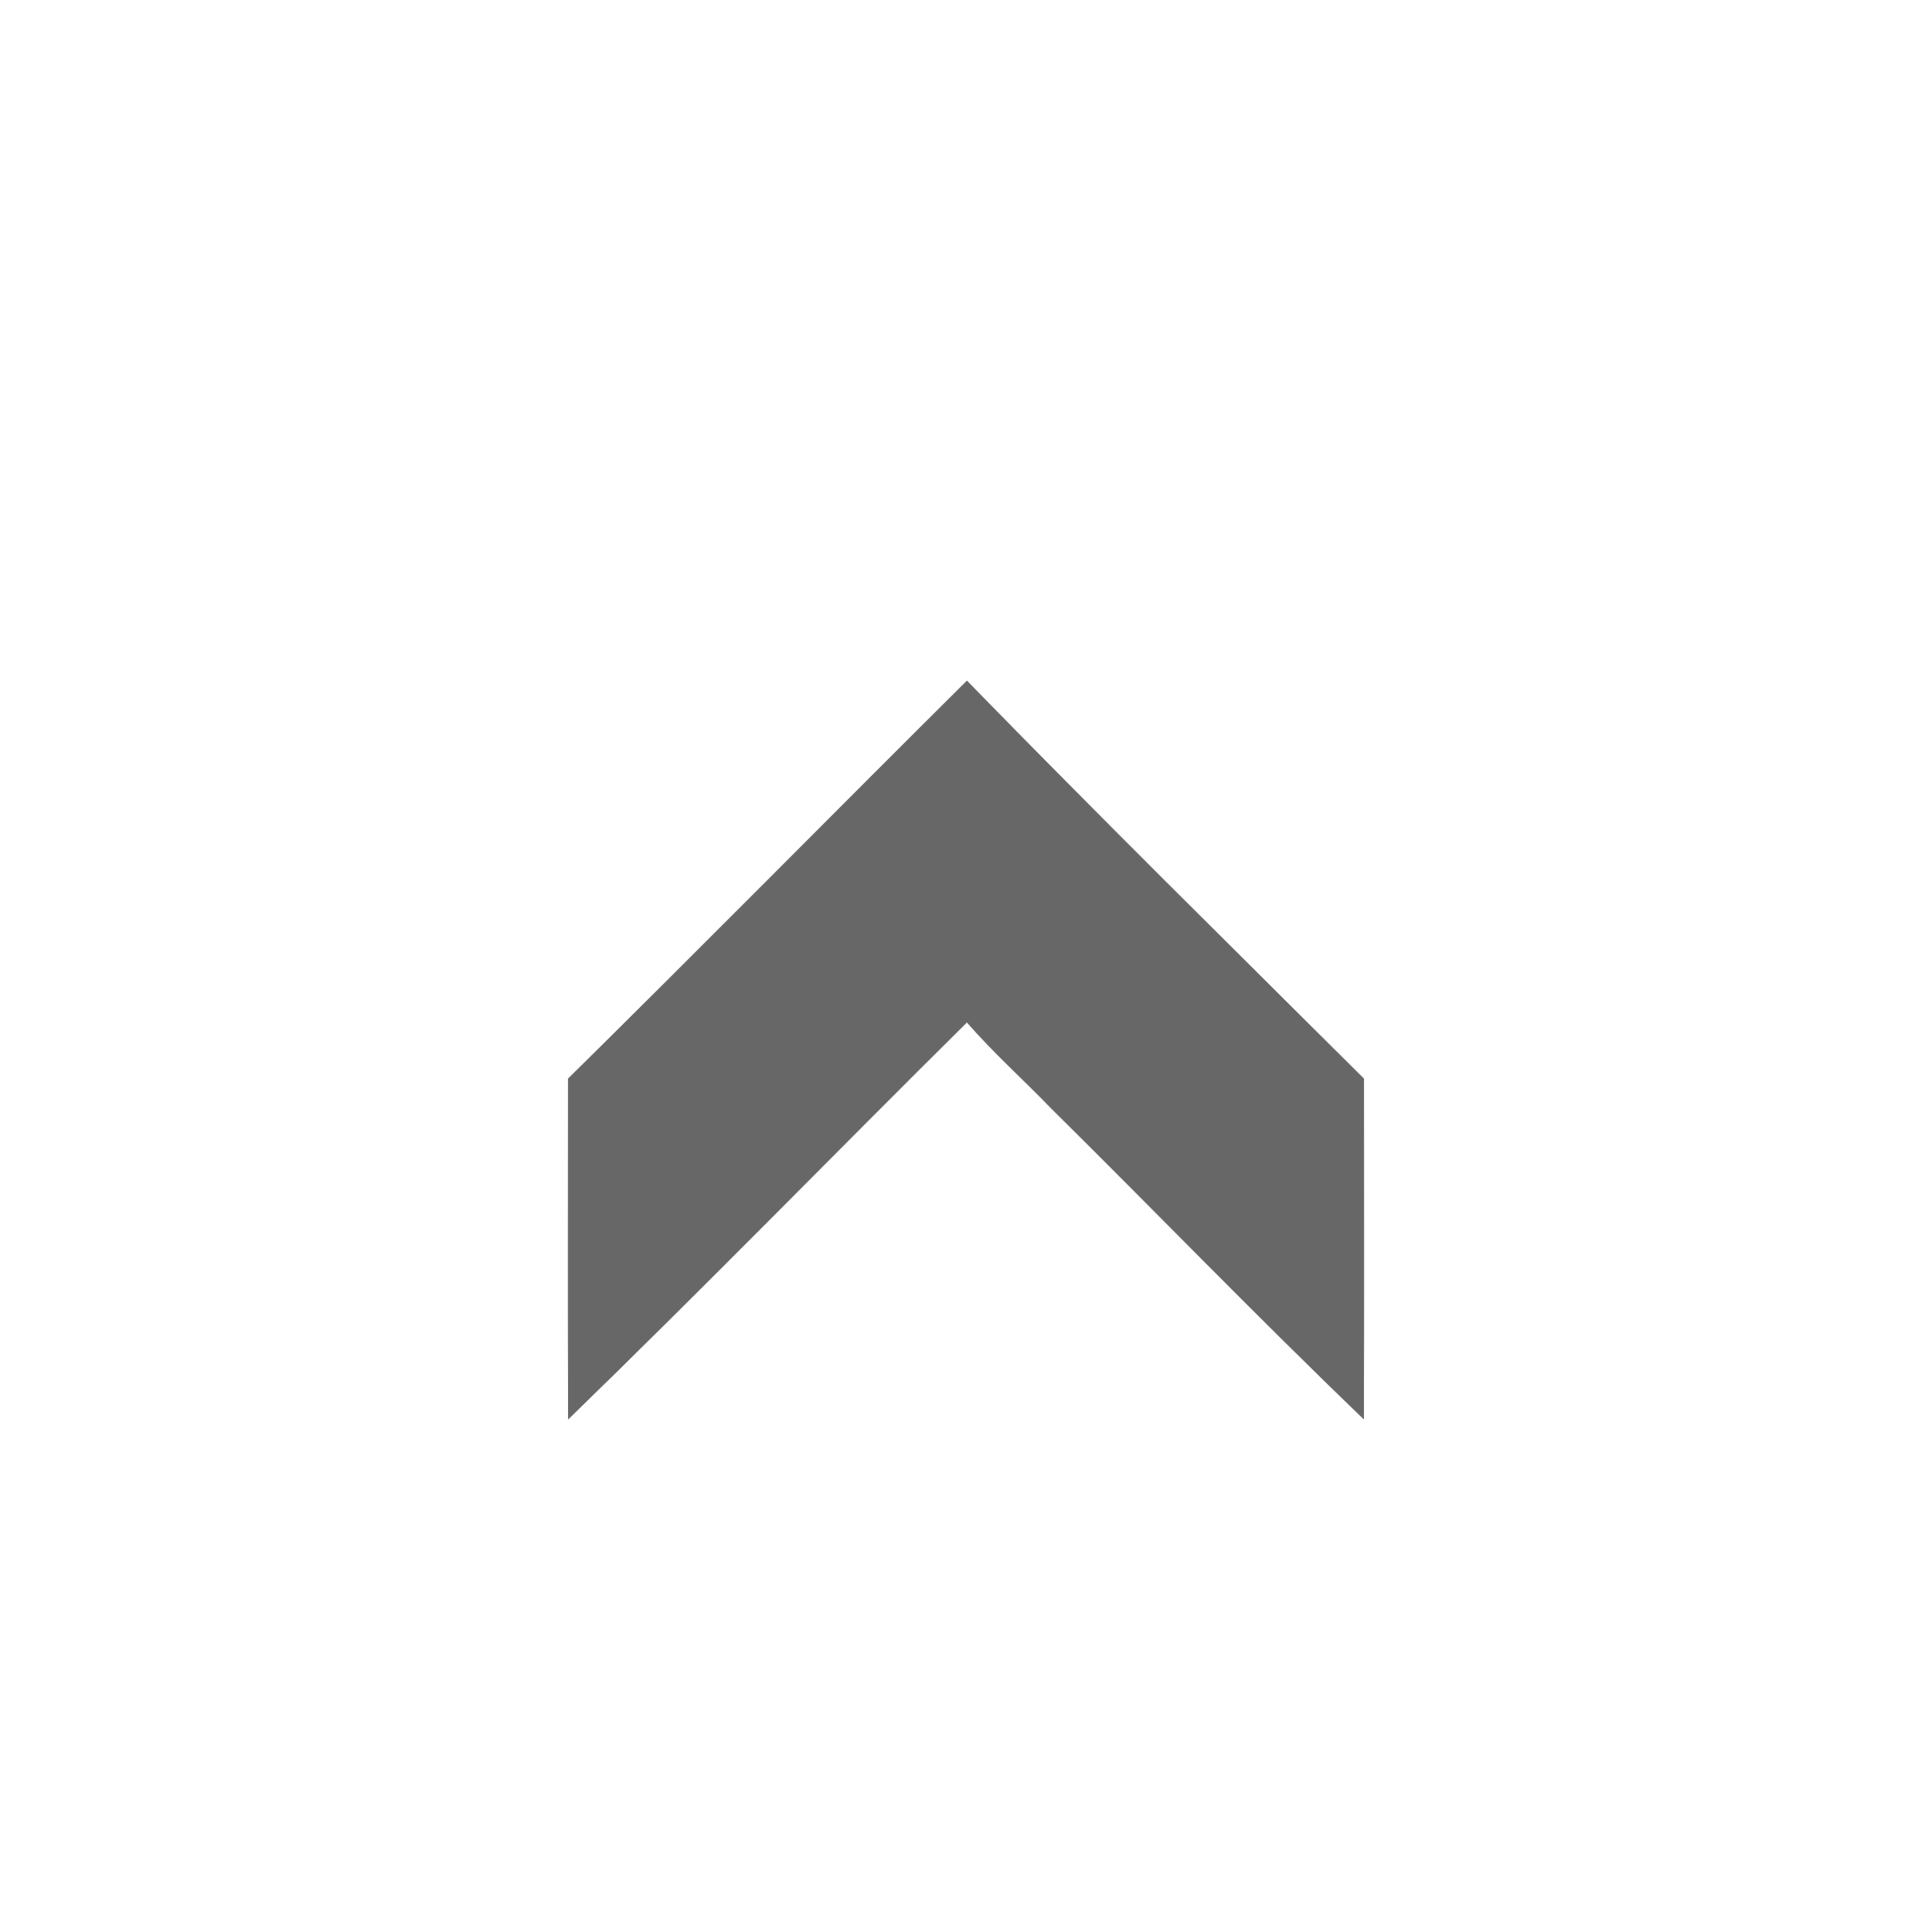
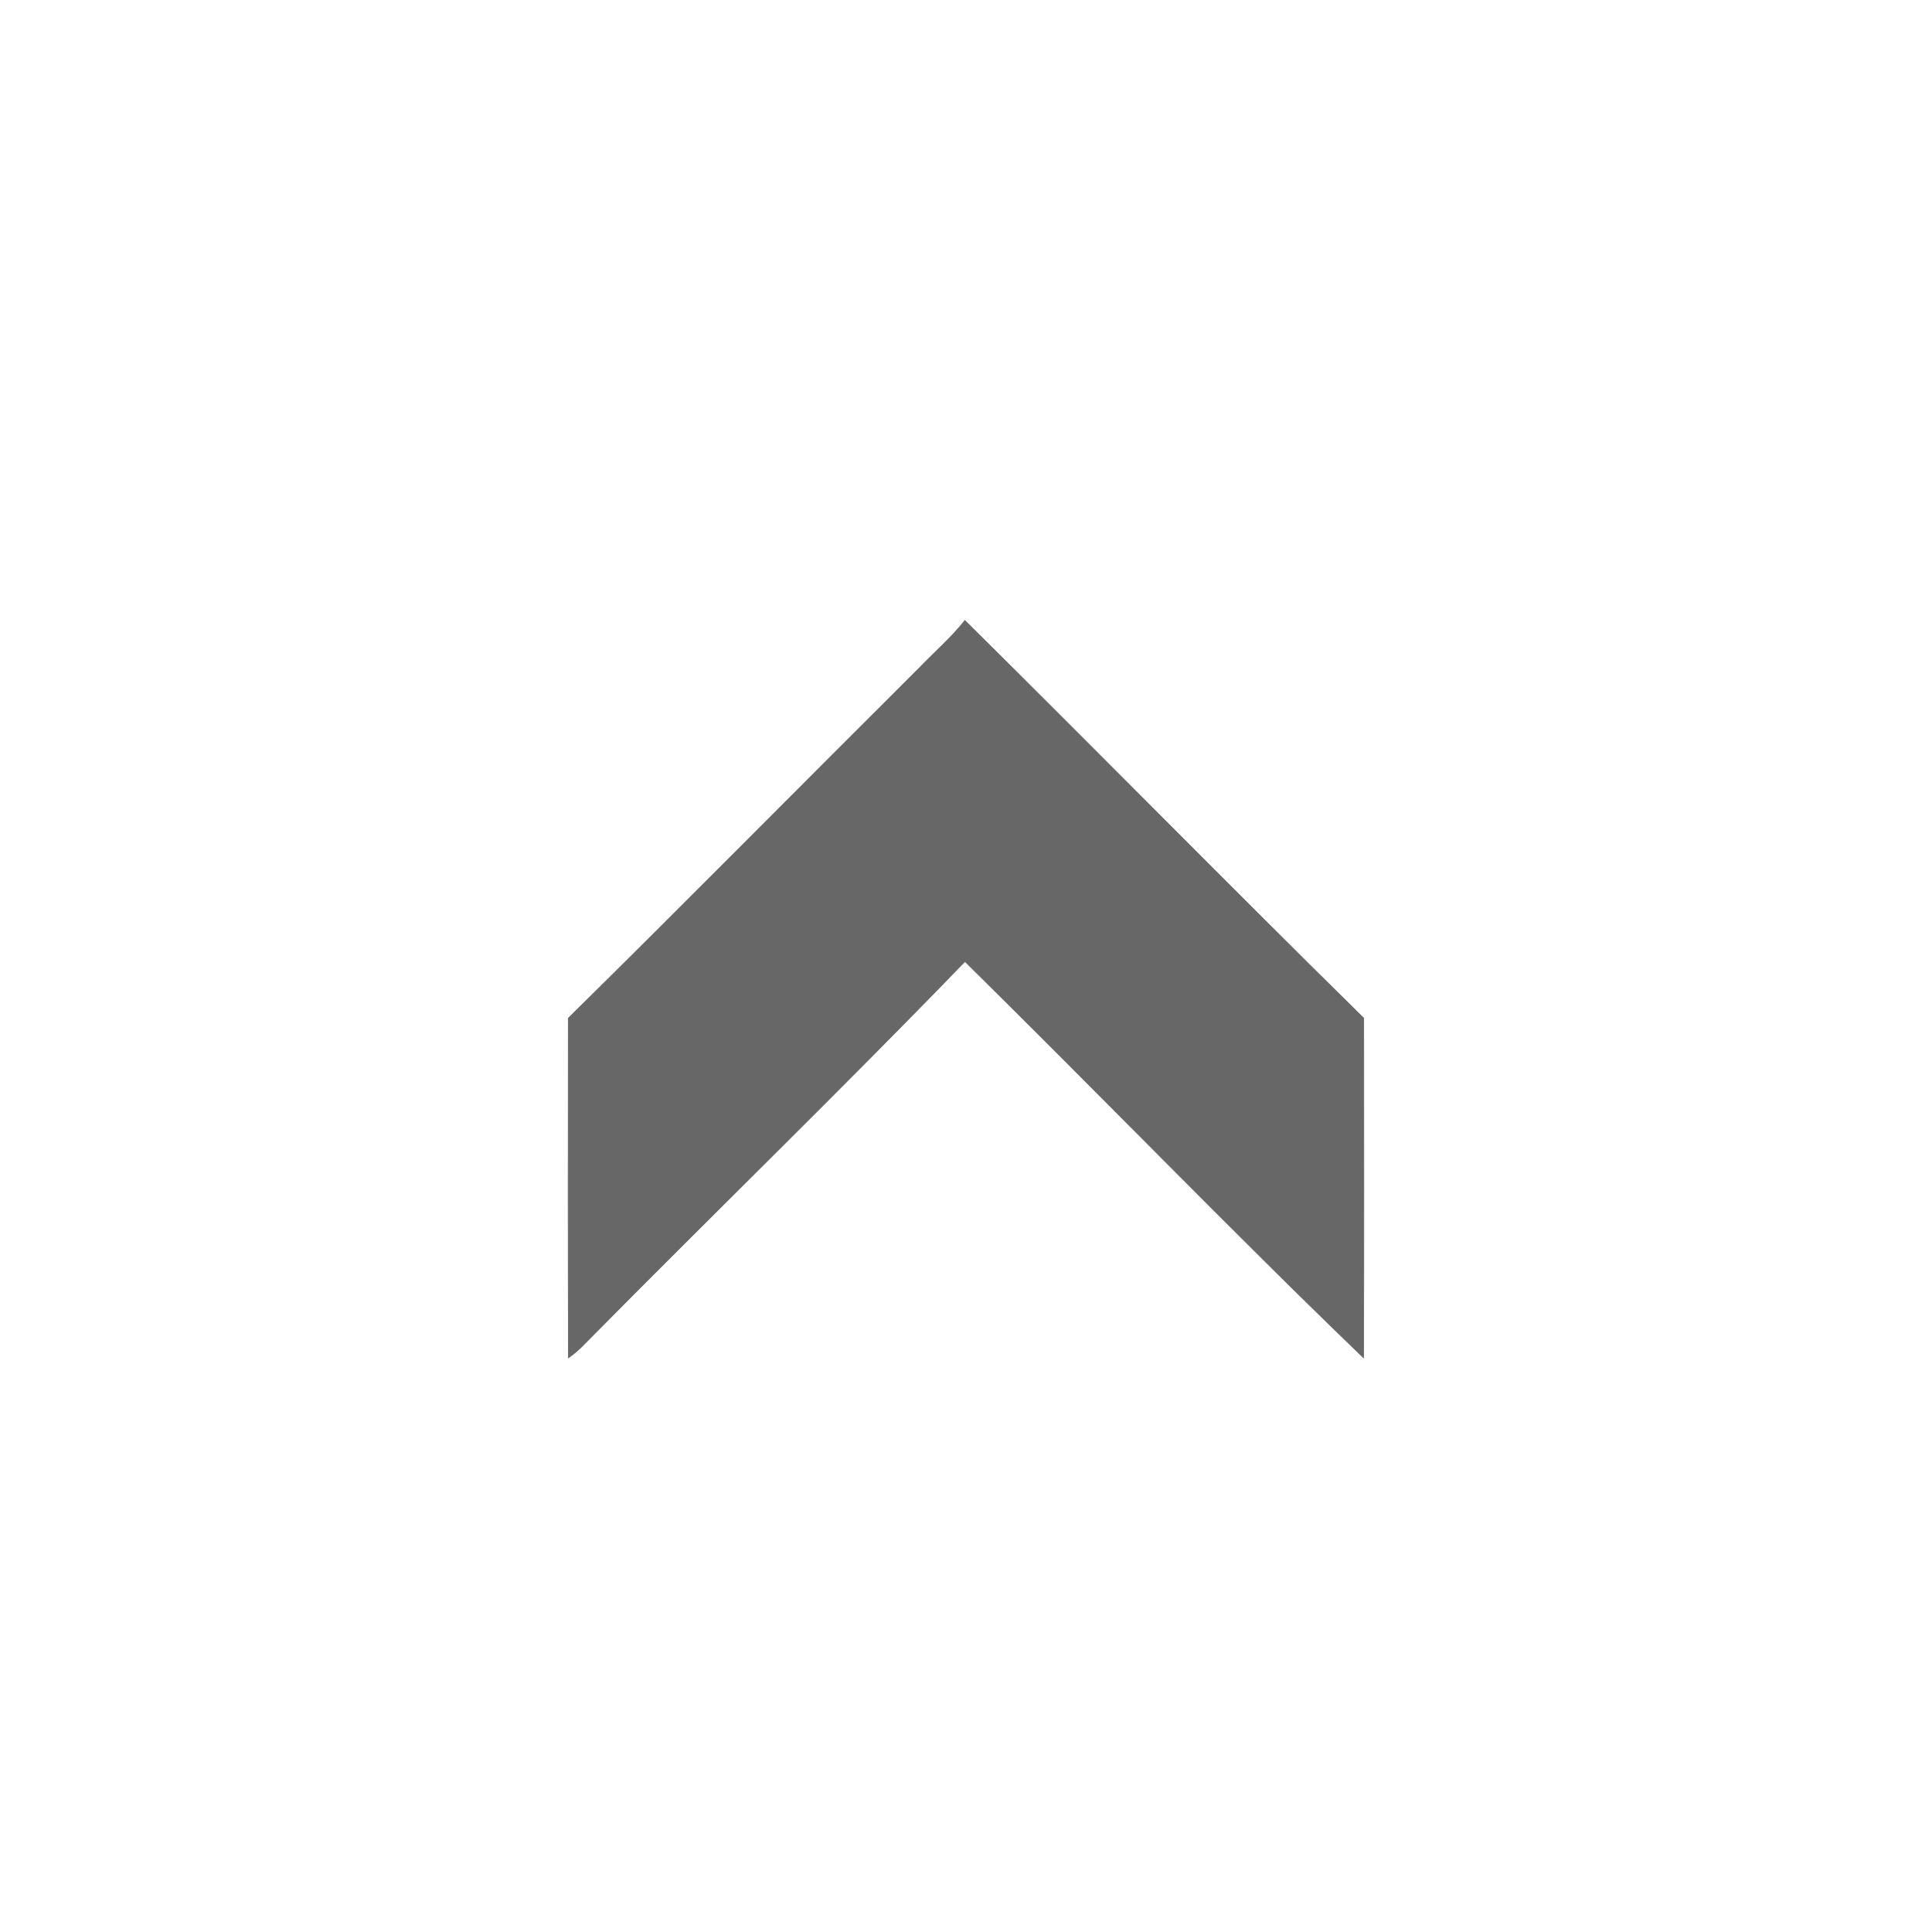
<svg xmlns="http://www.w3.org/2000/svg" width="255pt" height="255pt" viewBox="0 0 255 255" version="1.1">
  <g id="#676767ff">
-     <path fill="#676767" stroke="#676767" stroke-width="0.094" opacity="1.00" d=" M 75.01 142.39 C 92.65 125.00 110.05 107.36 127.62 89.90 C 144.87 107.59 162.47 124.96 179.99 142.39 C 179.99 157.34 180.04 172.29 179.97 187.24 C 166.01 173.82 152.52 159.87 138.74 146.24 C 135.06 142.43 131.10 138.88 127.62 134.89 C 110.05 152.30 92.77 170.03 75.03 187.25 C 74.96 172.30 75.01 157.35 75.01 142.39 Z" />
+     <path fill="#676767" stroke="#676767" stroke-width="0.094" opacity="1.00" d=" M 127.35 81.90 C 144.96 99.32 162.33 117.01 179.99 134.38 C 180.00 149.32 180.03 164.27 179.97 179.21 C 162.18 162.07 144.98 144.24 127.36 126.90 C 110.92 143.92 93.90 160.40 77.27 177.26 C 76.59 177.98 75.84 178.64 75.03 179.22 C 74.97 164.28 75.00 149.33 75.01 134.39 C 90.52 119.11 105.82 103.61 121.25 88.25 C 123.28 86.13 125.52 84.21 127.35 81.90 Z" />
  </g>
</svg>
